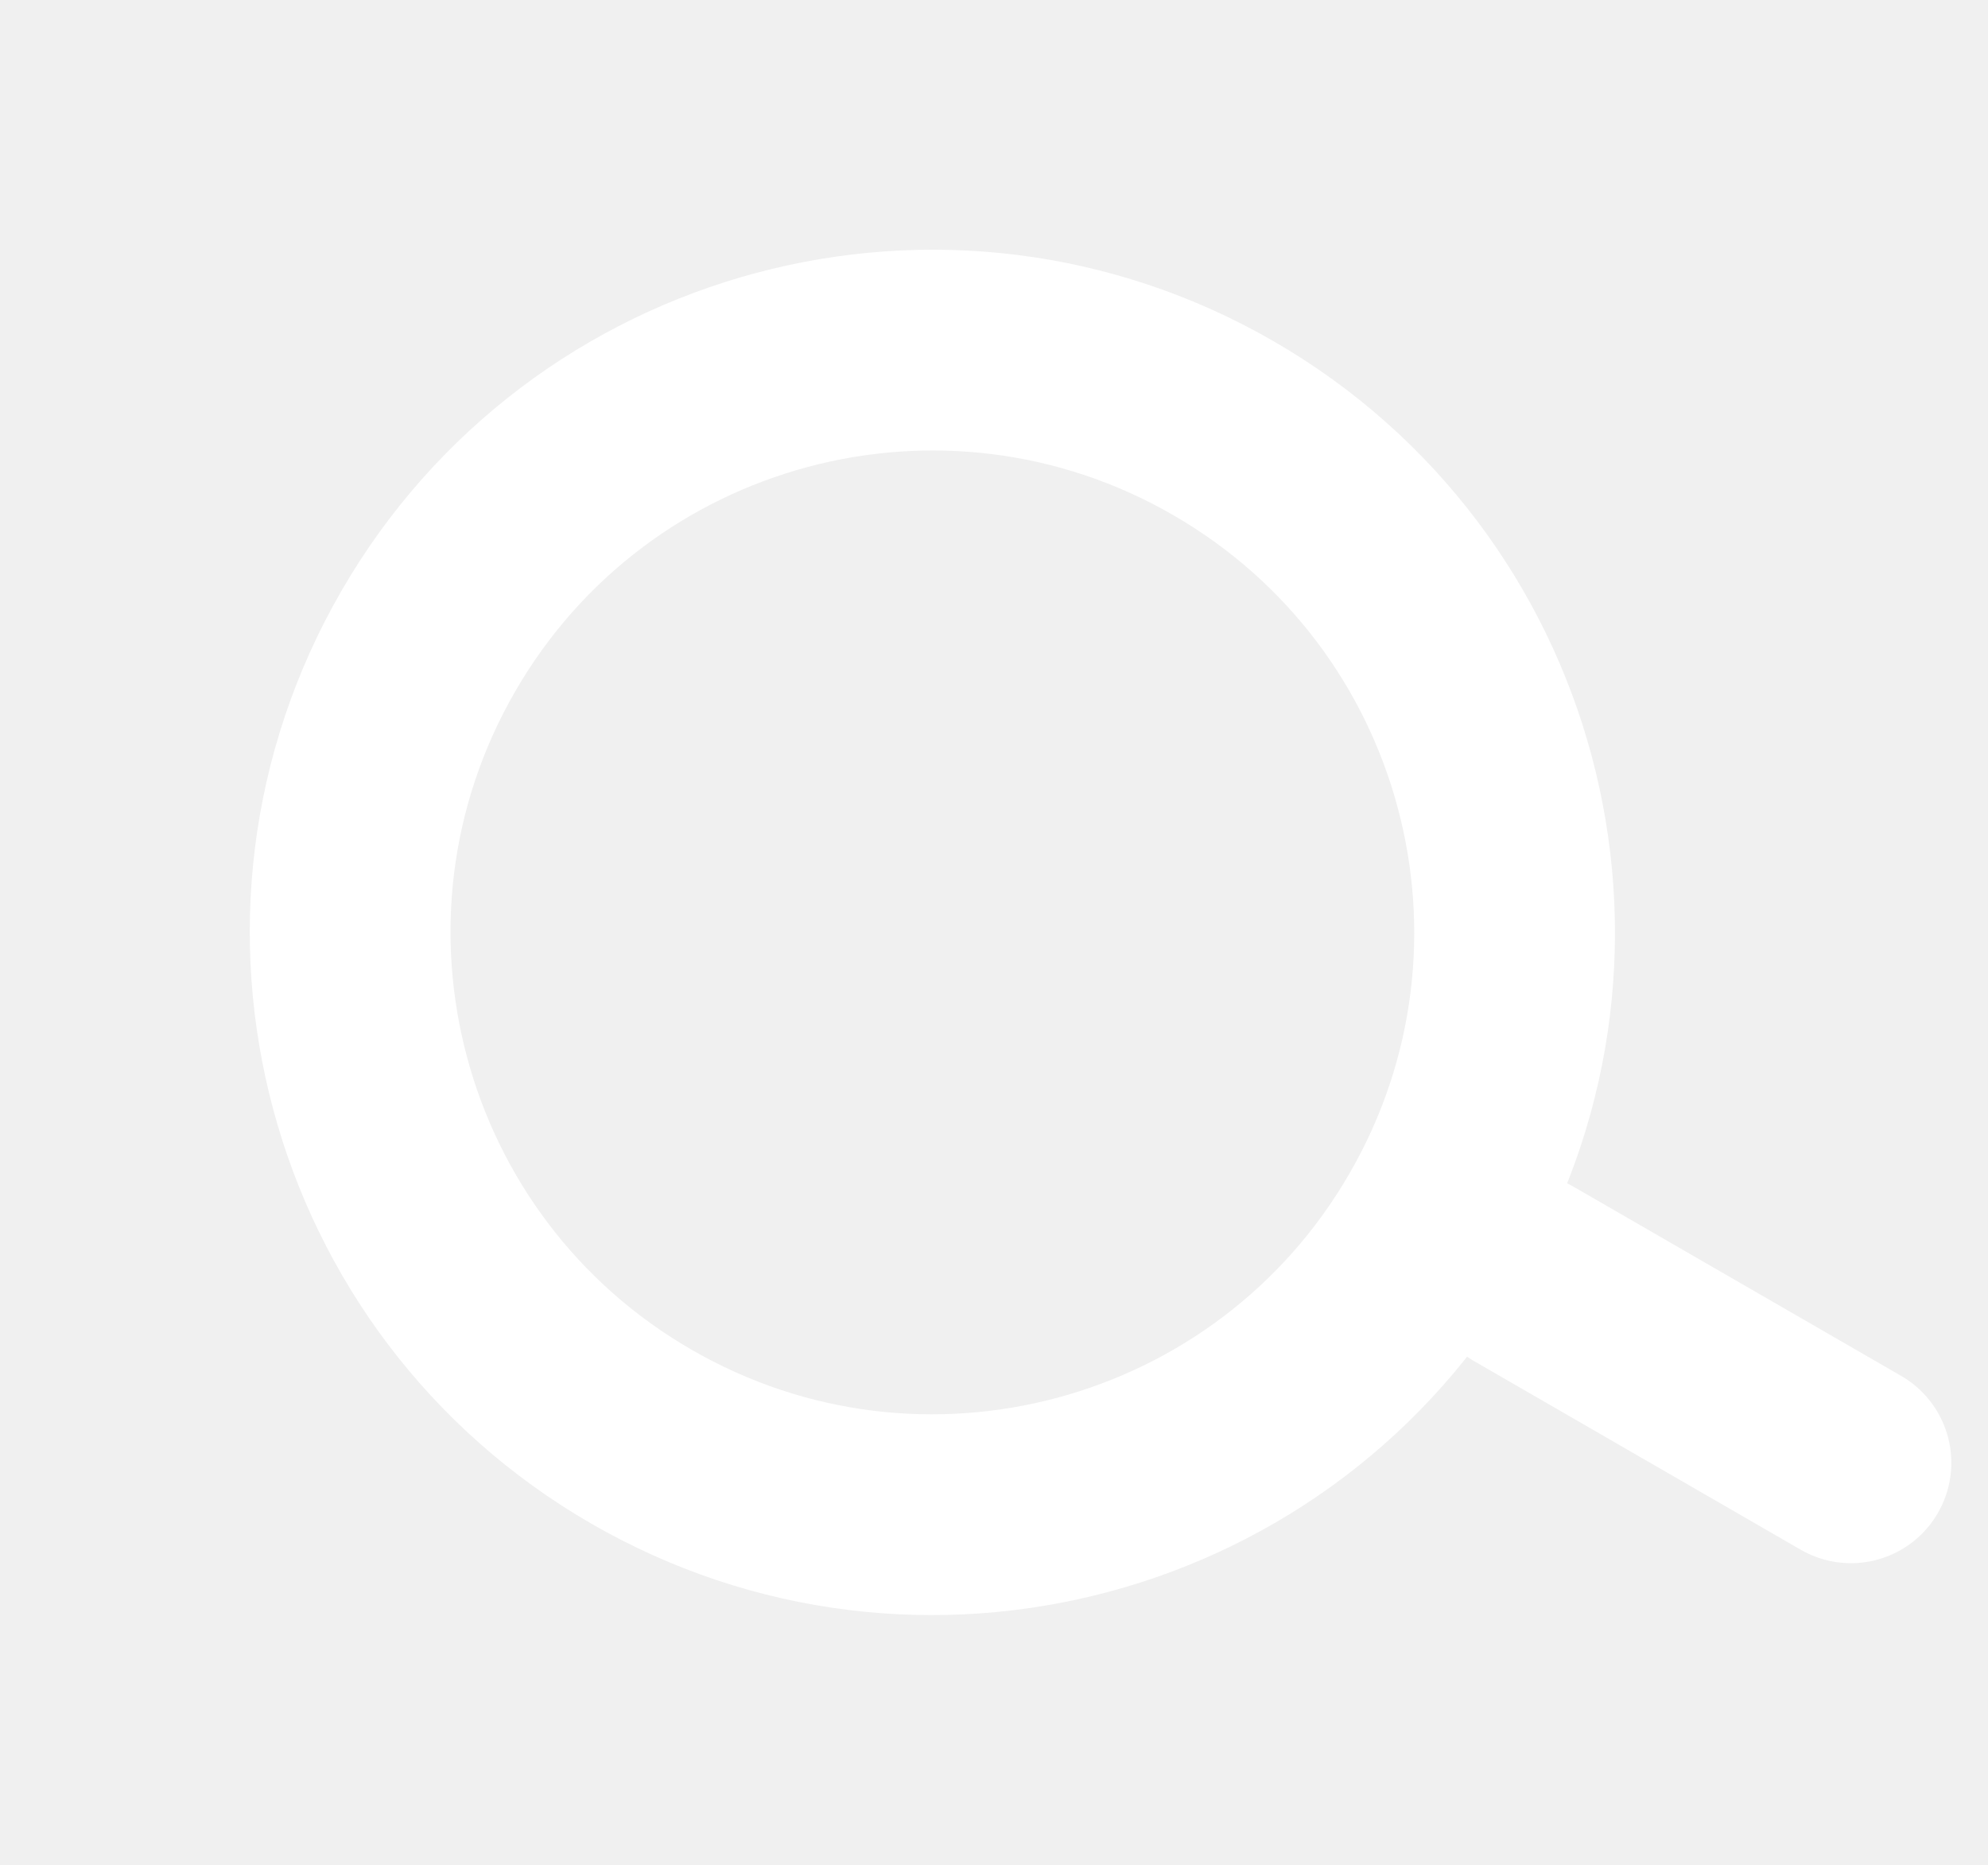
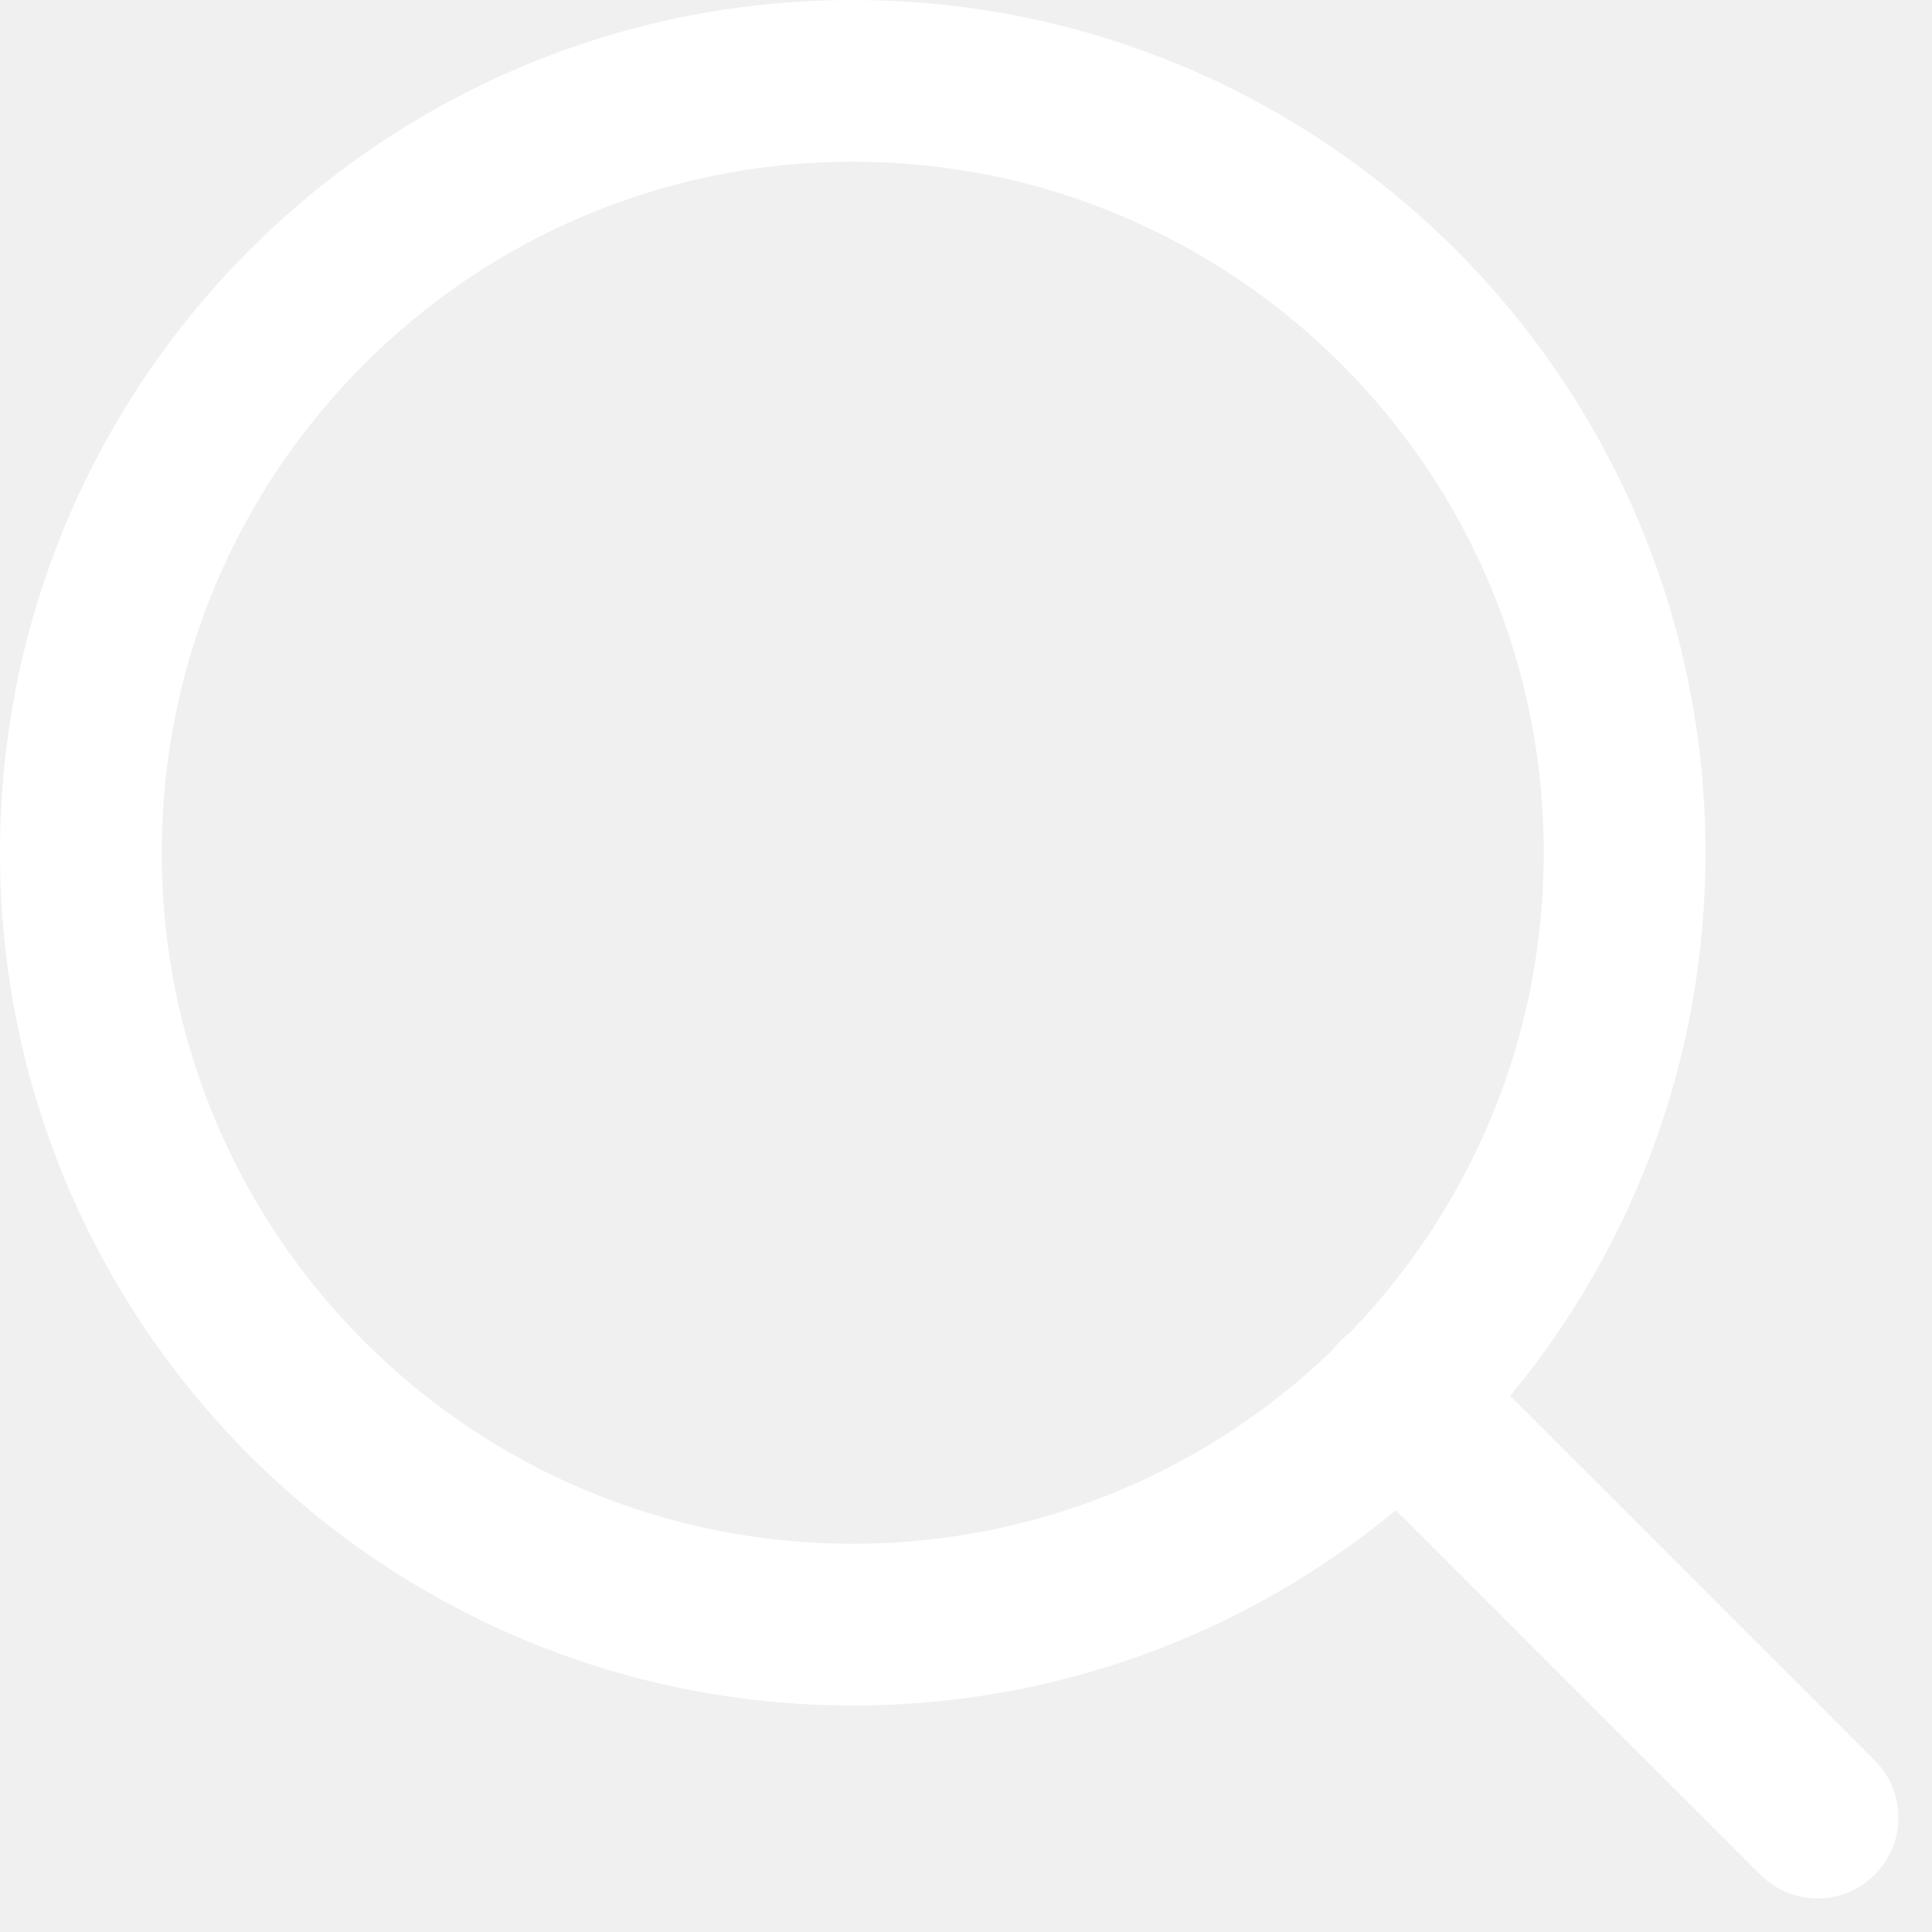
- <svg xmlns="http://www.w3.org/2000/svg" width="24.759" height="23.222" viewBox="0 0 24.759 23.222">
-   <g id="Group_5" data-name="Group 5" transform="translate(-1862.849 -29.423)">
-     <g id="Group_4" data-name="Group 4" transform="translate(928.003 1601.347) rotate(-60)">
-       <g id="Ellipse_1" data-name="Ellipse 1" transform="translate(1816 31)" fill="none" stroke="#fff" stroke-width="2.5">
-         <circle cx="8.5" cy="8.5" r="8.5" stroke="none" />
-         <circle cx="8.5" cy="8.5" r="7.25" fill="none" />
-       </g>
-       <path id="Path_22" data-name="Path 22" d="M1824.5,48v4.71" fill="none" stroke="#fff" stroke-linecap="round" stroke-width="2.5" />
-     </g>
+ <svg xmlns="http://www.w3.org/2000/svg" width="23.891" height="23.891" viewBox="0 0 23.891 23.891">
+   <g id="Icon_feather-search" data-name="Icon feather-search" transform="translate(-3.5 -3.5)">
+     <path id="Path_62" data-name="Path 62" d="M23.59,14.045A9.545,9.545,0,1,1,14.045,4.5a9.545,9.545,0,0,1,9.545,9.545Z" transform="translate(0)" fill="none" stroke="#fff" stroke-linecap="round" stroke-linejoin="round" stroke-width="2" />
+     <path id="Path_63" data-name="Path 63" d="M30.165,30.165l-5.19-5.19" transform="translate(-4.189 -4.189)" fill="none" stroke="#fff" stroke-linecap="round" stroke-linejoin="round" stroke-width="2" />
  </g>
</svg>
